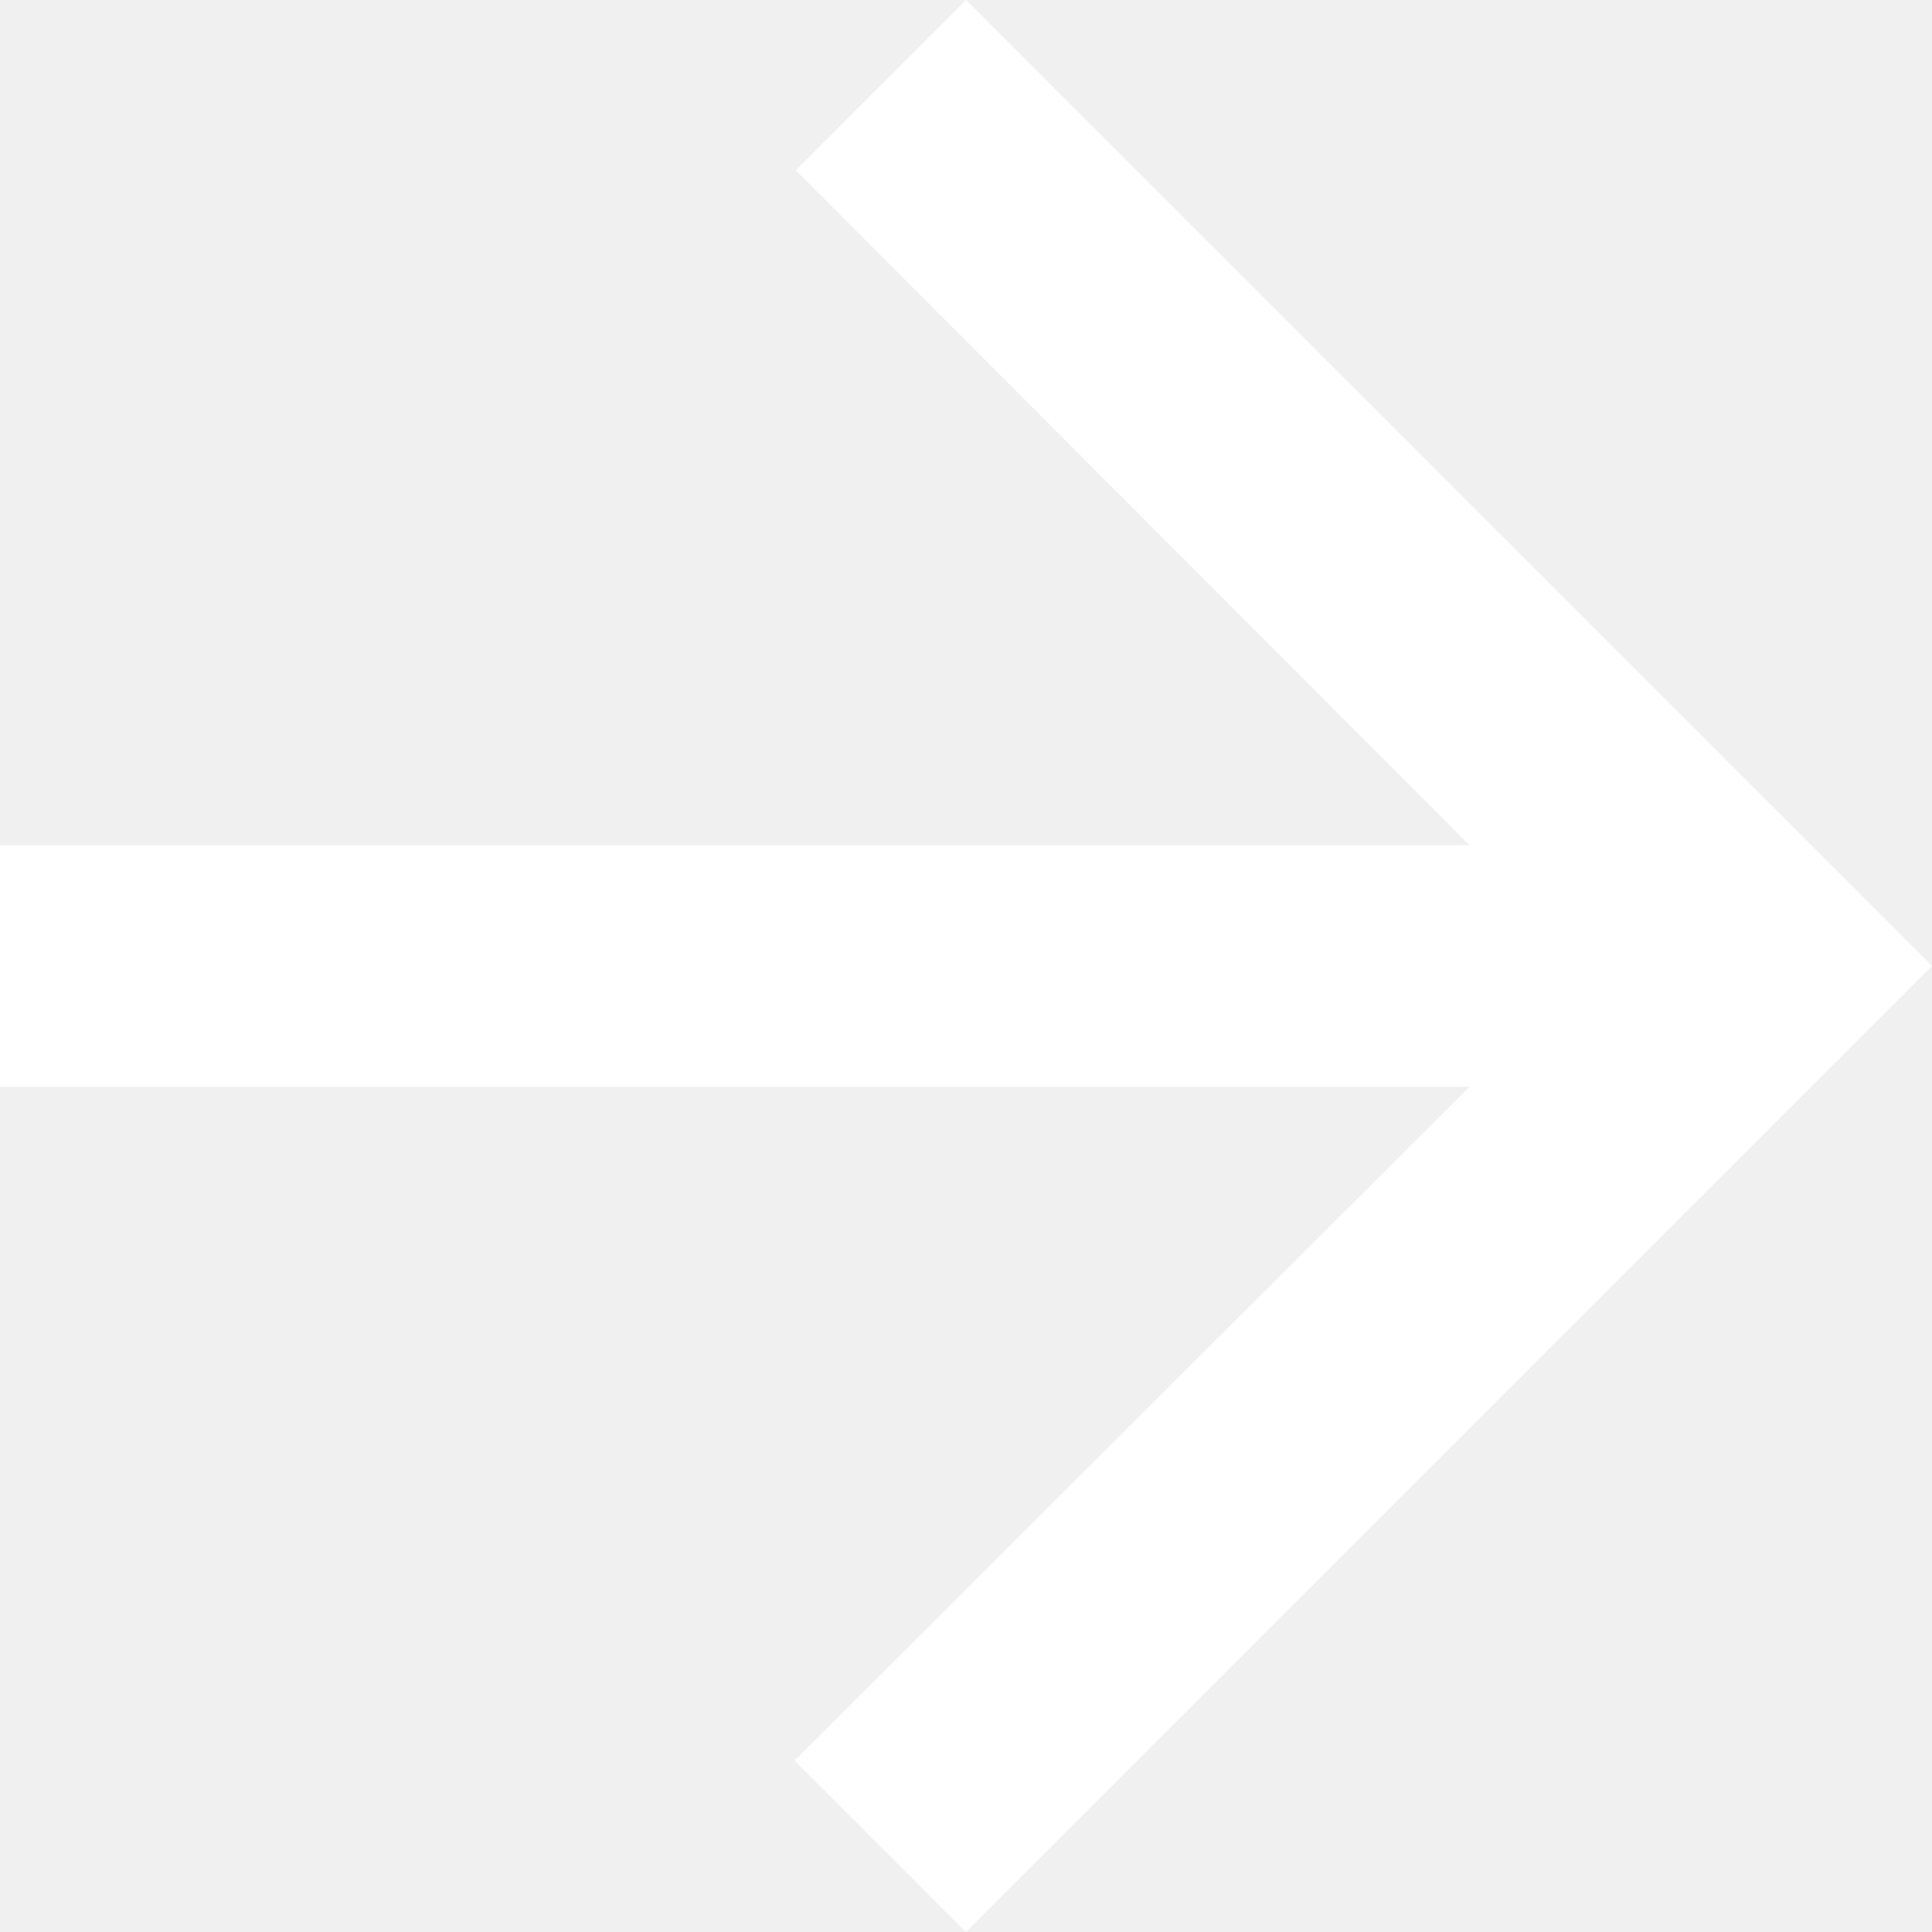
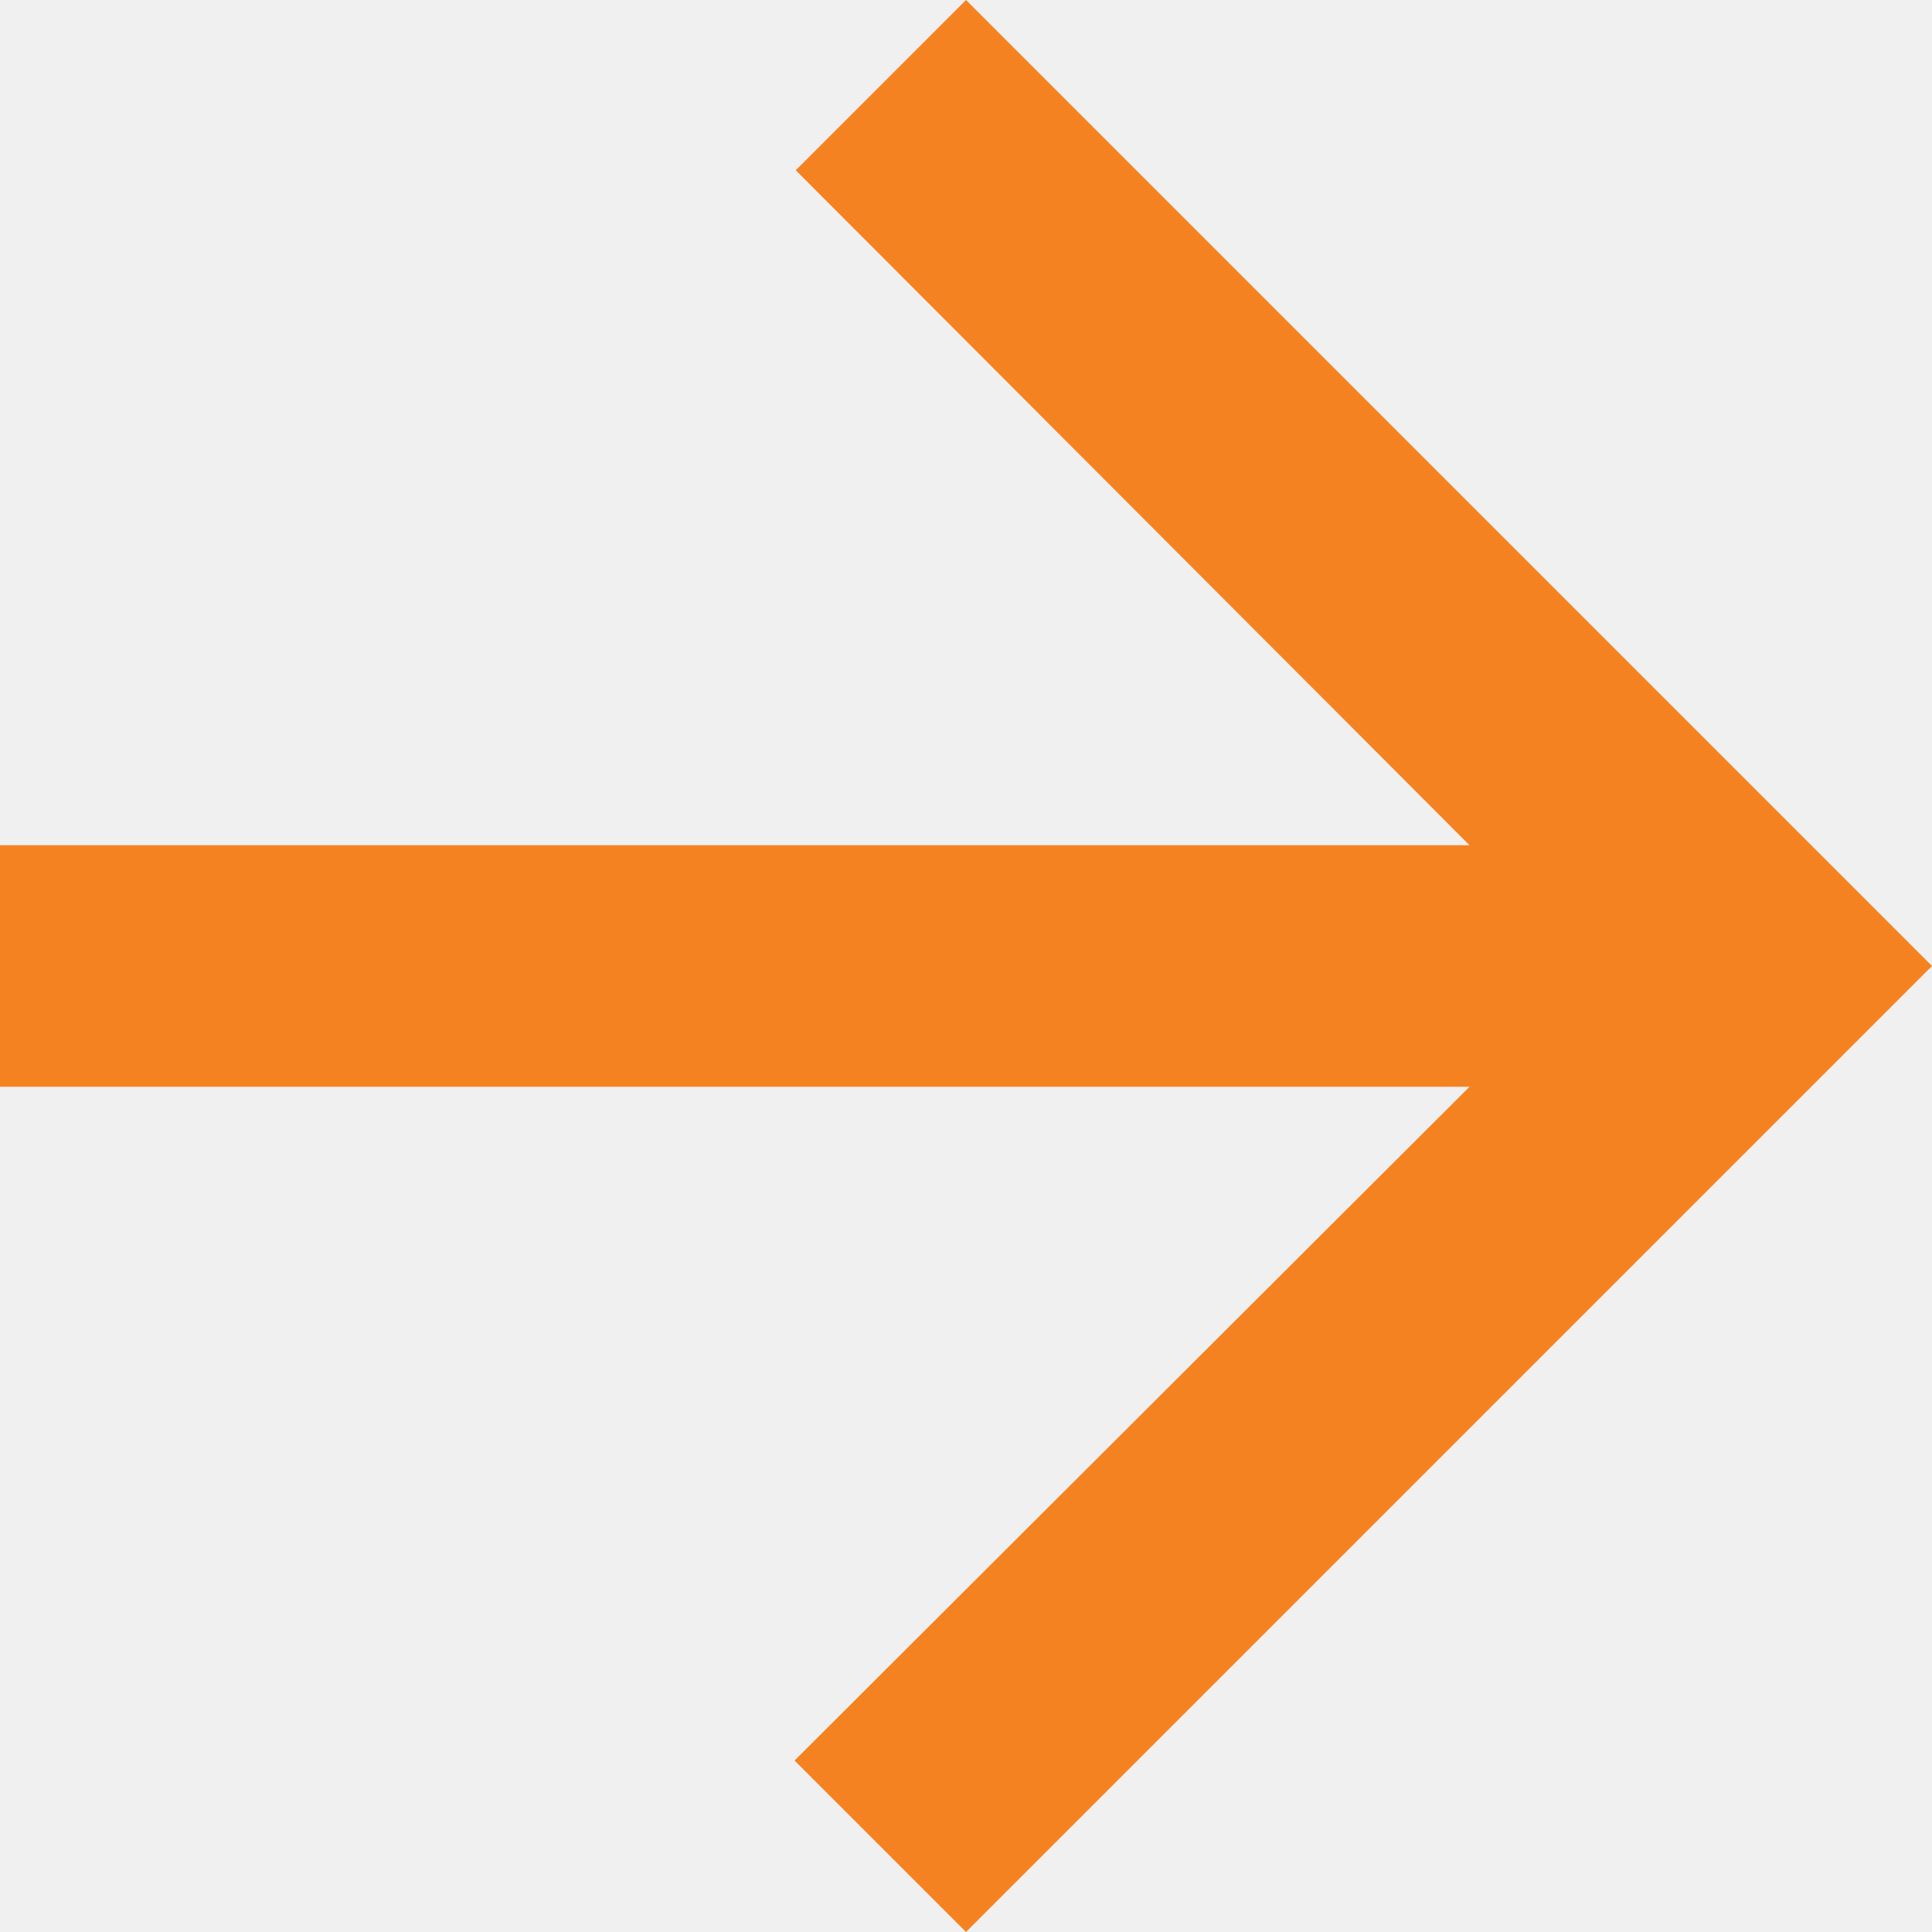
<svg xmlns="http://www.w3.org/2000/svg" width="16px" height="16px" viewBox="0 0 16 16" version="1.1">
  <defs />
-   <g id="Page-1" stroke="none" stroke-width="1" fill="none" fill-rule="evenodd">
-     <g id="01_TPi_Homepage" transform="translate(-1017, -1505)">
-       <g id="GIỚI-THIỆU" transform="translate(0, 1193)">
-         <g id="Group-6" transform="translate(870, 295)">
-           <g id="ic-arrow-downward-24-px" transform="translate(155, 25) rotate(-90) translate(-155, -25) translate(143, 13)">
-             <g id="Group">
-               <polygon id="Shape" points="0 0 24 0 24 24 0 24" />
-               <polygon id="Shape" fill="#FFFFFF" points="20 12 18.59 10.59 13 16.17 13 4 11 4 11 16.17 5.42 10.58 4 12 12 20" />
+   <g id="01-Home" stroke="none" stroke-width="1" fill="none" fill-rule="evenodd">
+     <g id="01_TPi_Homepage" transform="translate(-500, -1387)">
+       <g id="GIỚI-THIỆU-Copy-2" transform="translate(364, 846)">
+         <g id="Group-13">
+           <g id="XEM-THÊM-BTN" transform="translate(6, 524)">
+             <g id="ic-arrow-downward-24-px-copy" transform="translate(138, 25) rotate(-90) translate(-138, -25) translate(126, 13)">
+               <g id="Group">
+                 <polygon id="Shape" points="0 0 24 0 24 24 0 24" />
+                 <polygon id="Shape" fill="#F58221" points="20 12 18.59 10.59 13 16.17 13 4 11 4 11 16.17 5.42 10.58 4 12 12 20" />
+               </g>
            </g>
          </g>
        </g>
      </g>
    </g>
  </g>
</svg>
